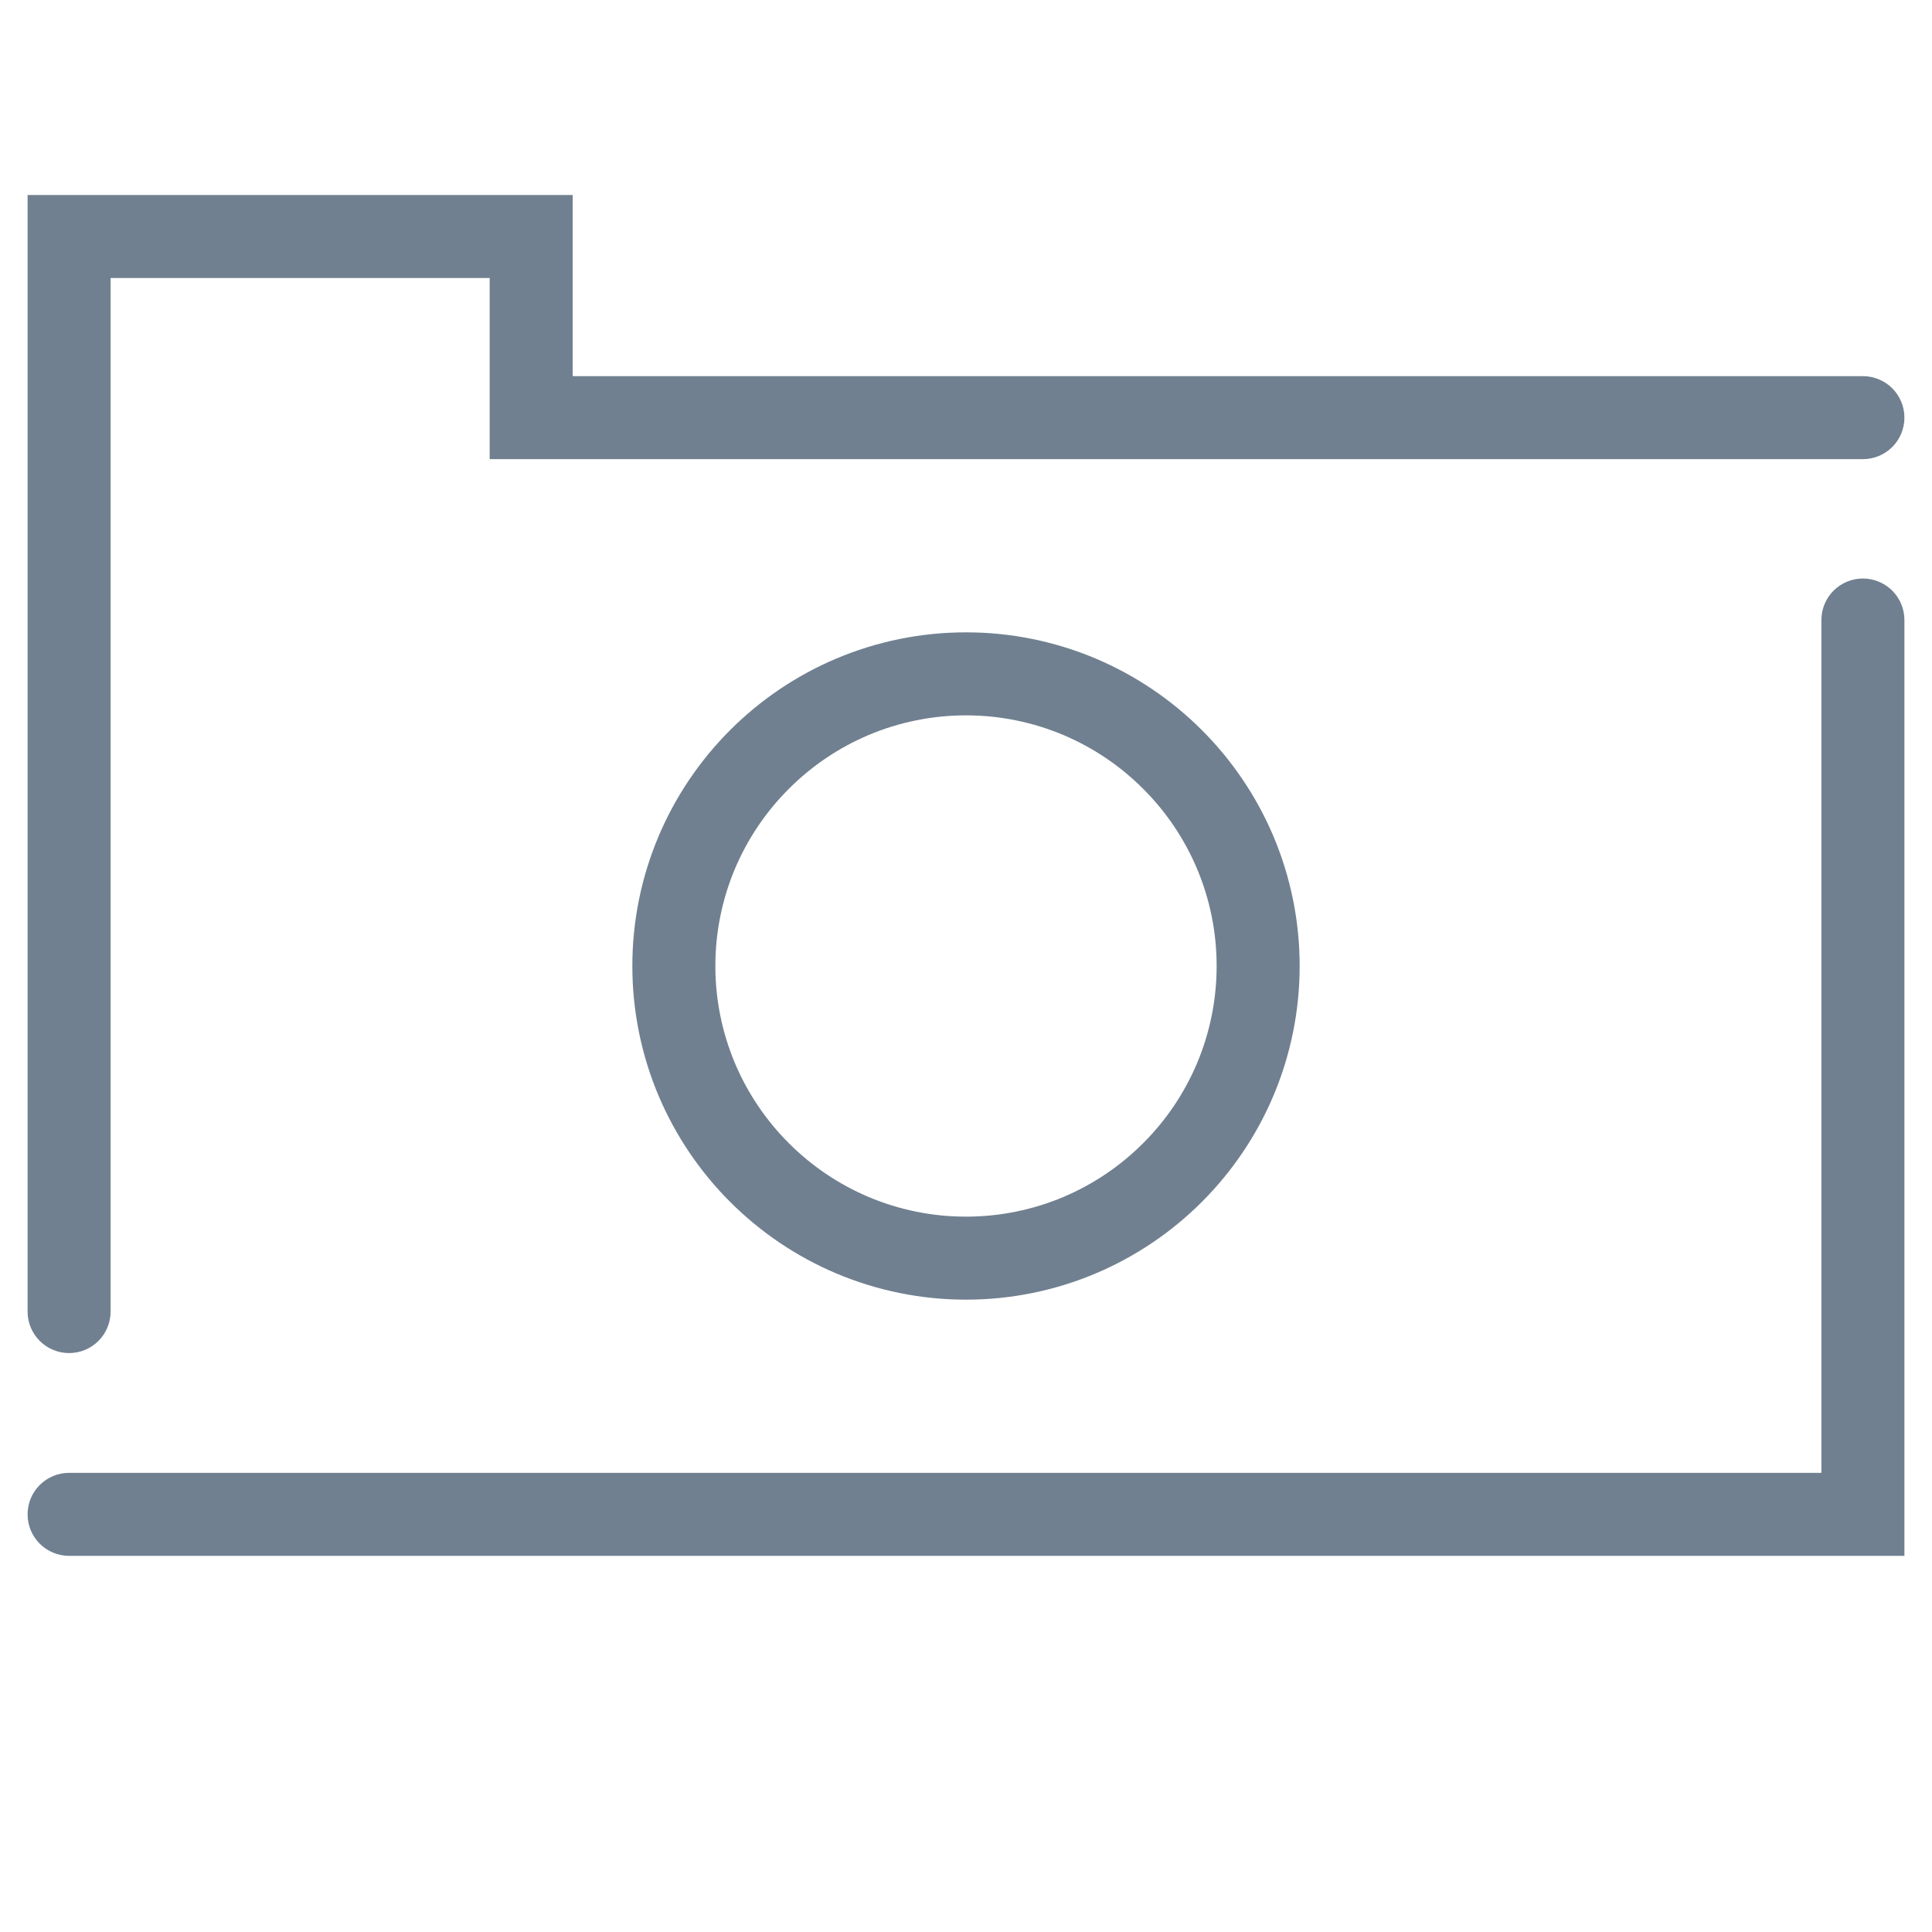
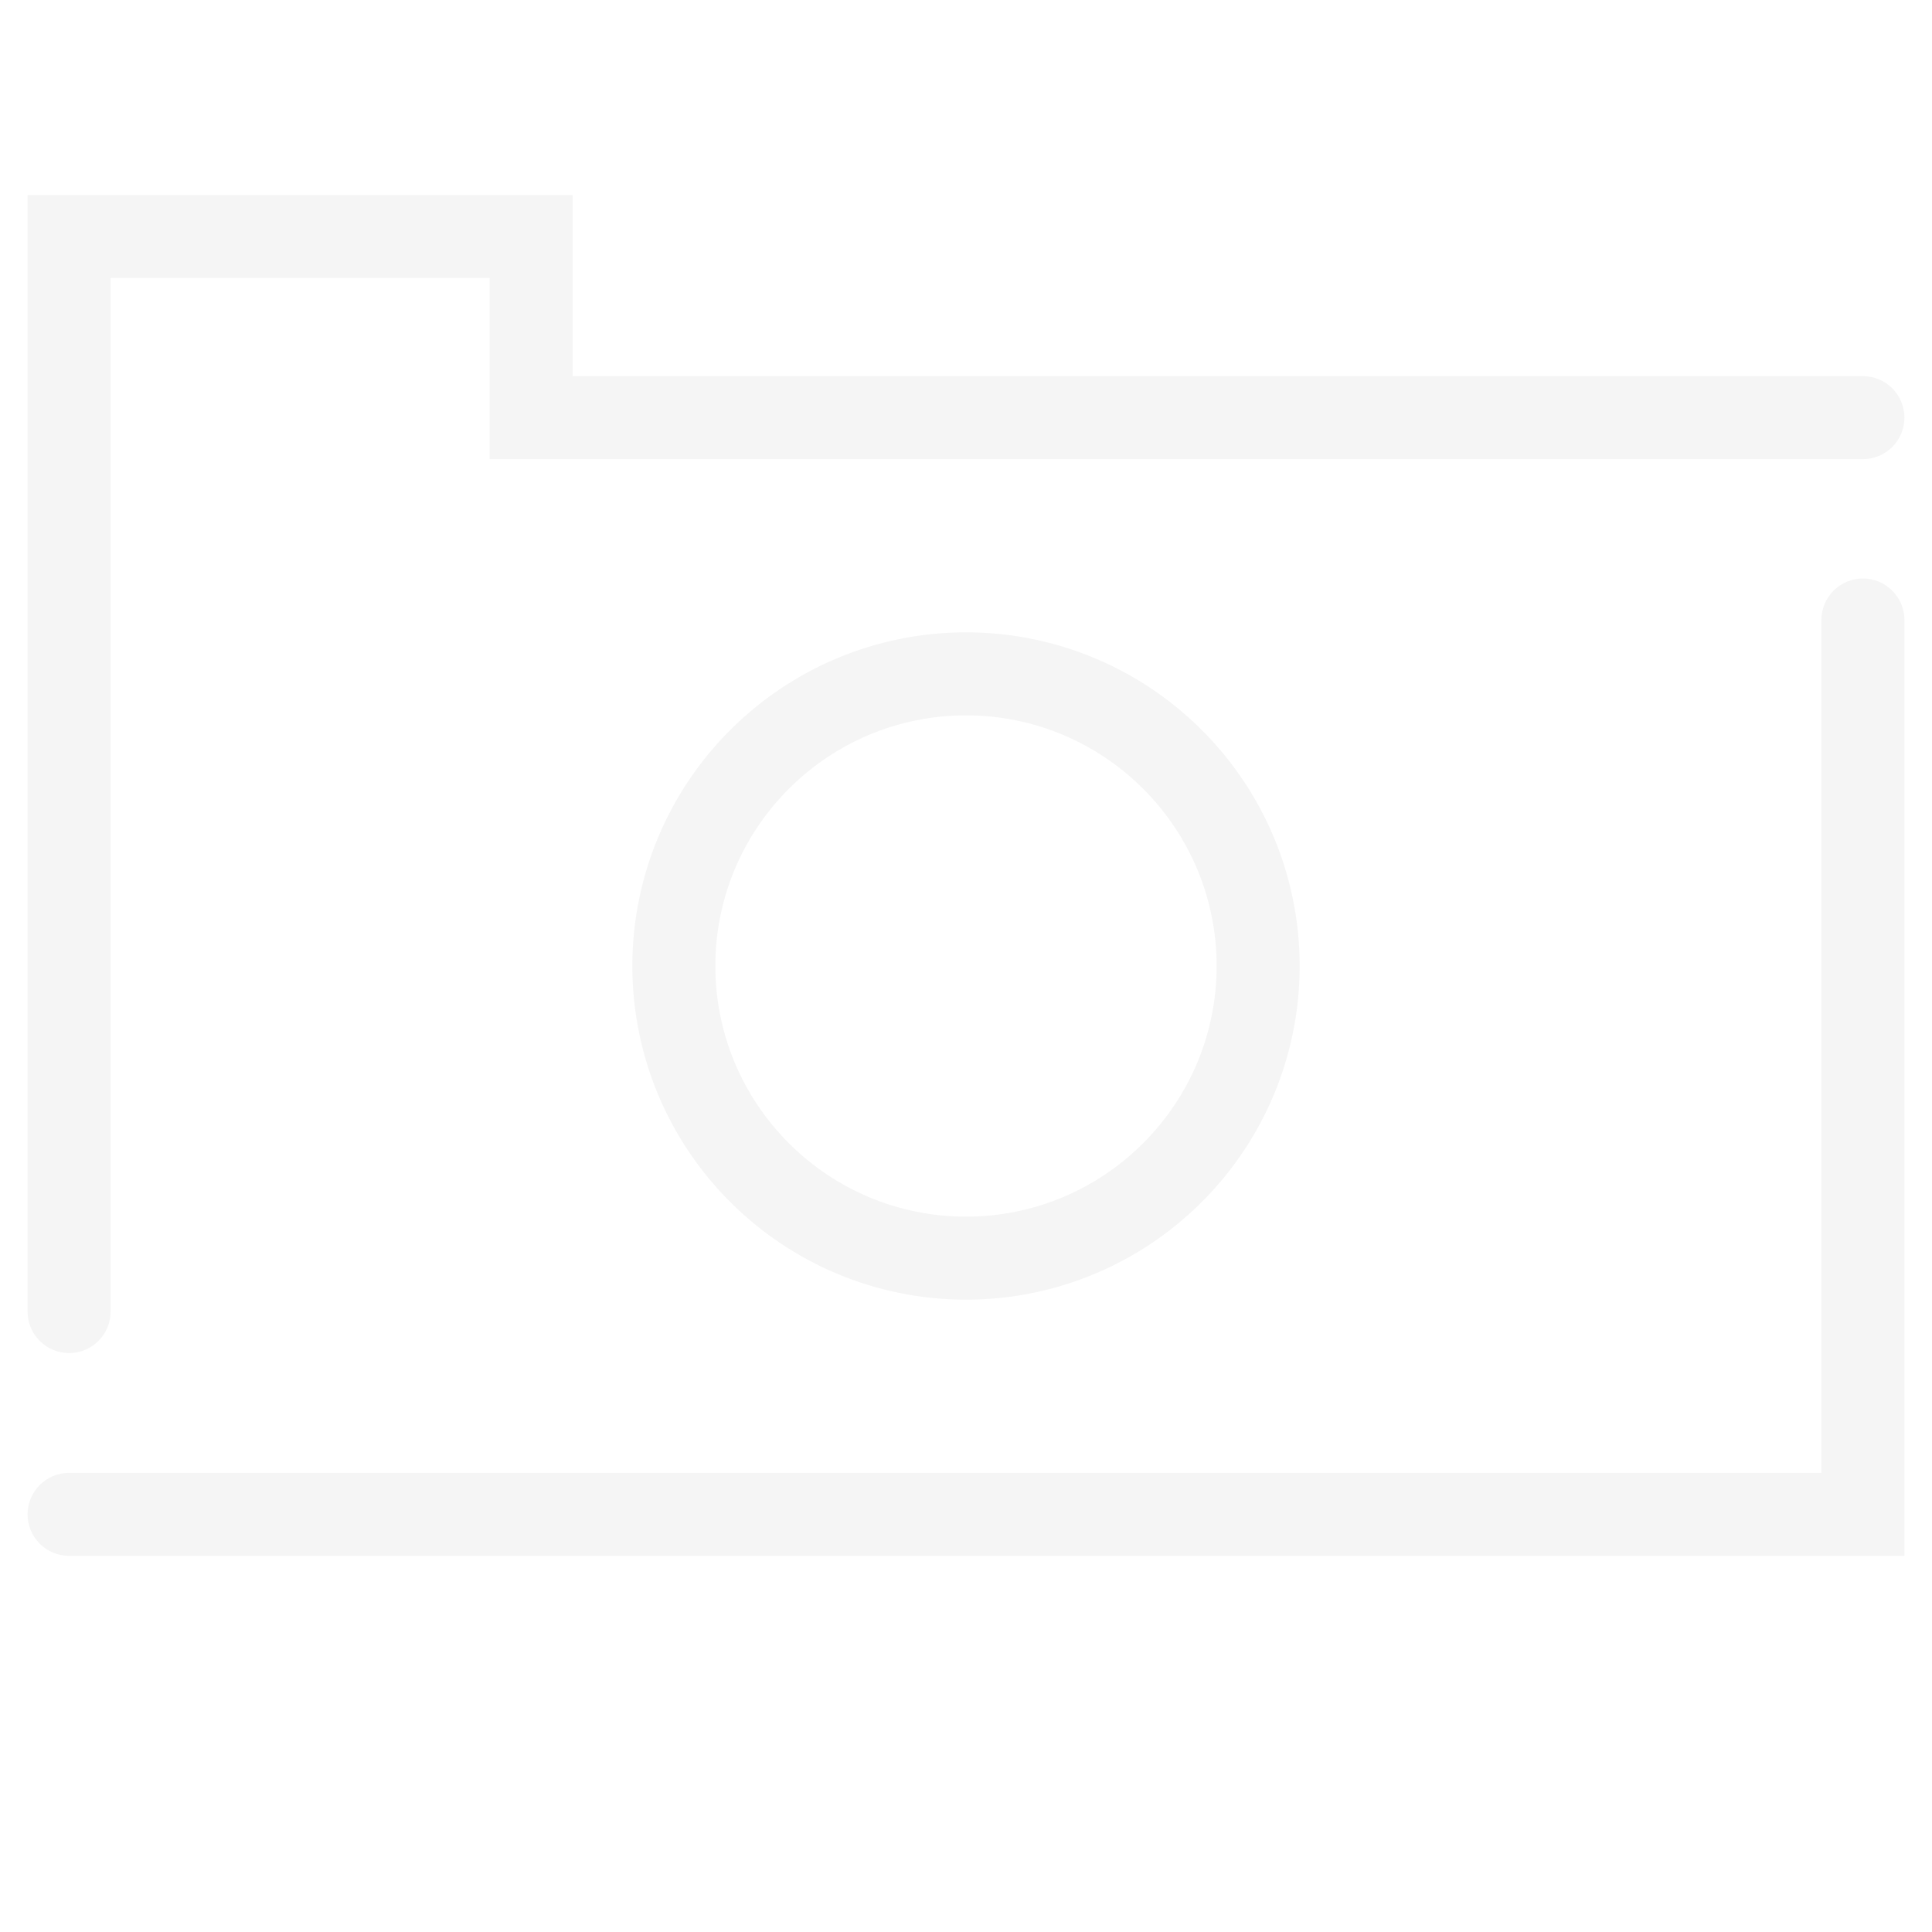
<svg xmlns="http://www.w3.org/2000/svg" id="SvgjsSvg1031" width="288" height="288" version="1.1">
  <defs id="SvgjsDefs1032" />
  <g id="SvgjsG1033" transform="matrix(1,0,0,1,0,0)">
    <svg style="isolation:isolate" width="288" height="288" viewBox="0 0 512 512">
      <defs>
        <clipPath id="a">
-           <rect width="512" height="512" fill="#708090" class="color000 svgShape" />
+           <rect width="512" height="512" fill="#F5F5F5" class="color000 svgShape" />
        </clipPath>
      </defs>
-       <g clip-path="url(#a)" fill="#708090" class="color000 svgShape">
-         <path fill="#708090" d="M29.31 347.58C29.31 350.5 28.15 353.3 26.09 355.36 24.03 357.42 21.23 358.58 18.31 358.58 15.4 358.58 12.6 357.42 10.53 355.36 8.47 353.3 7.31 350.5 7.31 347.58L7.31 51.68 151.77 51.68 151.77 99.68 493.69 99.68C496.6 99.68 499.4 100.84 501.47 102.9 503.53 104.96 504.69 107.76 504.69 110.68 504.69 113.6 503.53 116.4 501.47 118.46 499.4 120.52 496.6 121.68 493.69 121.68L129.77 121.68 129.77 73.68 29.31 73.68 29.31 347.58zM482.69 164.31C482.69 161.39 483.85 158.59 485.91 156.53 487.97 154.47 490.77 153.31 493.69 153.31 496.6 153.31 499.4 154.47 501.47 156.53 503.53 158.59 504.69 161.39 504.69 164.31L504.69 412.32 18.31 412.32C15.4 412.32 12.6 411.16 10.53 409.1 8.47 407.04 7.31 404.24 7.31 401.32 7.31 398.4 8.47 395.6 10.53 393.54 12.6 391.48 15.4 390.32 18.31 390.32L482.69 390.32 482.69 164.31z" class="color2D2D2D svgShape" />
-         <path fill="#708090" fill-rule="evenodd" d=" M 167.58 256 C 167.57 244.18 169.94 232.48 174.54 221.6 C 178.99 211.09 185.42 201.55 193.49 193.49 C 201.55 185.42 211.09 178.99 221.59 174.54 C 232.48 169.94 244.18 167.57 256 167.58 C 267.82 167.57 279.52 169.94 290.41 174.54 C 300.91 178.99 310.45 185.42 318.51 193.49 C 326.58 201.55 333.01 211.09 337.46 221.59 C 342.06 232.48 344.43 244.18 344.42 256 C 344.43 267.82 342.06 279.52 337.46 290.41 C 333.01 300.91 326.58 310.45 318.51 318.51 C 310.45 326.58 300.91 333.01 290.41 337.46 C 279.52 342.06 267.82 344.43 256 344.42 C 244.18 344.43 232.48 342.06 221.59 337.46 C 211.09 333.01 201.55 326.58 193.49 318.51 C 185.42 310.45 178.99 300.91 174.54 290.41 C 169.94 279.52 167.57 267.82 167.58 256 Z  M 189.58 256 C 189.57 247.12 191.35 238.33 194.8 230.16 C 198.15 222.27 202.98 215.1 209.05 209.05 C 215.1 202.98 222.27 198.15 230.16 194.8 C 238.34 191.35 247.13 189.57 256 189.58 C 264.87 189.57 273.66 191.35 281.84 194.8 C 289.73 198.15 296.9 202.98 302.95 209.05 C 309.02 215.1 313.85 222.27 317.2 230.16 C 320.65 238.34 322.43 247.13 322.42 256 C 322.43 264.87 320.65 273.66 317.2 281.84 C 313.85 289.73 309.02 296.9 302.95 302.95 C 296.9 309.02 289.73 313.85 281.84 317.2 C 273.66 320.65 264.87 322.43 256 322.42 C 247.13 322.43 238.34 320.65 230.16 317.2 C 222.27 313.85 215.1 309.02 209.05 302.95 C 202.98 296.9 198.15 289.73 194.8 281.84 C 191.35 273.66 189.57 264.87 189.58 256 Z " class="color2D2D2D svgShape" />
+       <g clip-path="url(#a)" fill="#F5F5F5" class="color000 svgShape">
+         <path fill="#F5F5F5" d="M29.31 347.58C29.31 350.5 28.15 353.3 26.09 355.36 24.03 357.42 21.23 358.58 18.31 358.58 15.4 358.58 12.6 357.42 10.53 355.36 8.47 353.3 7.31 350.5 7.31 347.58L7.31 51.68 151.77 51.68 151.77 99.68 493.69 99.68C496.6 99.68 499.4 100.84 501.47 102.9 503.53 104.96 504.69 107.76 504.69 110.68 504.69 113.6 503.53 116.4 501.47 118.46 499.4 120.52 496.6 121.68 493.69 121.68L129.77 121.68 129.77 73.68 29.31 73.68 29.31 347.58zM482.69 164.31C482.69 161.39 483.85 158.59 485.91 156.53 487.97 154.47 490.77 153.31 493.69 153.31 496.6 153.31 499.4 154.47 501.47 156.53 503.53 158.59 504.69 161.39 504.69 164.31L504.69 412.32 18.31 412.32C15.4 412.32 12.6 411.16 10.53 409.1 8.47 407.04 7.31 404.24 7.31 401.32 7.31 398.4 8.47 395.6 10.53 393.54 12.6 391.48 15.4 390.32 18.31 390.32L482.69 390.32 482.69 164.31z" class="color2D2D2D svgShape" />
+         <path fill="#F5F5F5" fill-rule="evenodd" d=" M 167.58 256 C 167.57 244.18 169.94 232.48 174.54 221.6 C 178.99 211.09 185.42 201.55 193.49 193.49 C 201.55 185.42 211.09 178.99 221.59 174.54 C 232.48 169.94 244.18 167.57 256 167.58 C 267.82 167.57 279.52 169.94 290.41 174.54 C 300.91 178.99 310.45 185.42 318.51 193.49 C 326.58 201.55 333.01 211.09 337.46 221.59 C 342.06 232.48 344.43 244.18 344.42 256 C 344.43 267.82 342.06 279.52 337.46 290.41 C 333.01 300.91 326.58 310.45 318.51 318.51 C 310.45 326.58 300.91 333.01 290.41 337.46 C 279.52 342.06 267.82 344.43 256 344.42 C 244.18 344.43 232.48 342.06 221.59 337.46 C 211.09 333.01 201.55 326.58 193.49 318.51 C 185.42 310.45 178.99 300.91 174.54 290.41 C 169.94 279.52 167.57 267.82 167.58 256 Z  M 189.58 256 C 189.57 247.12 191.35 238.33 194.8 230.16 C 198.15 222.27 202.98 215.1 209.05 209.05 C 215.1 202.98 222.27 198.15 230.16 194.8 C 238.34 191.35 247.13 189.57 256 189.58 C 264.87 189.57 273.66 191.35 281.84 194.8 C 289.73 198.15 296.9 202.98 302.95 209.05 C 309.02 215.1 313.85 222.27 317.2 230.16 C 320.65 238.34 322.43 247.13 322.42 256 C 322.43 264.87 320.65 273.66 317.2 281.84 C 313.85 289.73 309.02 296.9 302.95 302.95 C 296.9 309.02 289.73 313.85 281.84 317.2 C 273.66 320.65 264.87 322.43 256 322.42 C 247.13 322.43 238.34 320.65 230.16 317.2 C 222.27 313.85 215.1 309.02 209.05 302.95 C 202.98 296.9 198.15 289.73 194.8 281.84 C 191.35 273.66 189.57 264.87 189.58 256 Z " class="color2D2D2D svgShape" />
      </g>
    </svg>
  </g>
</svg>
